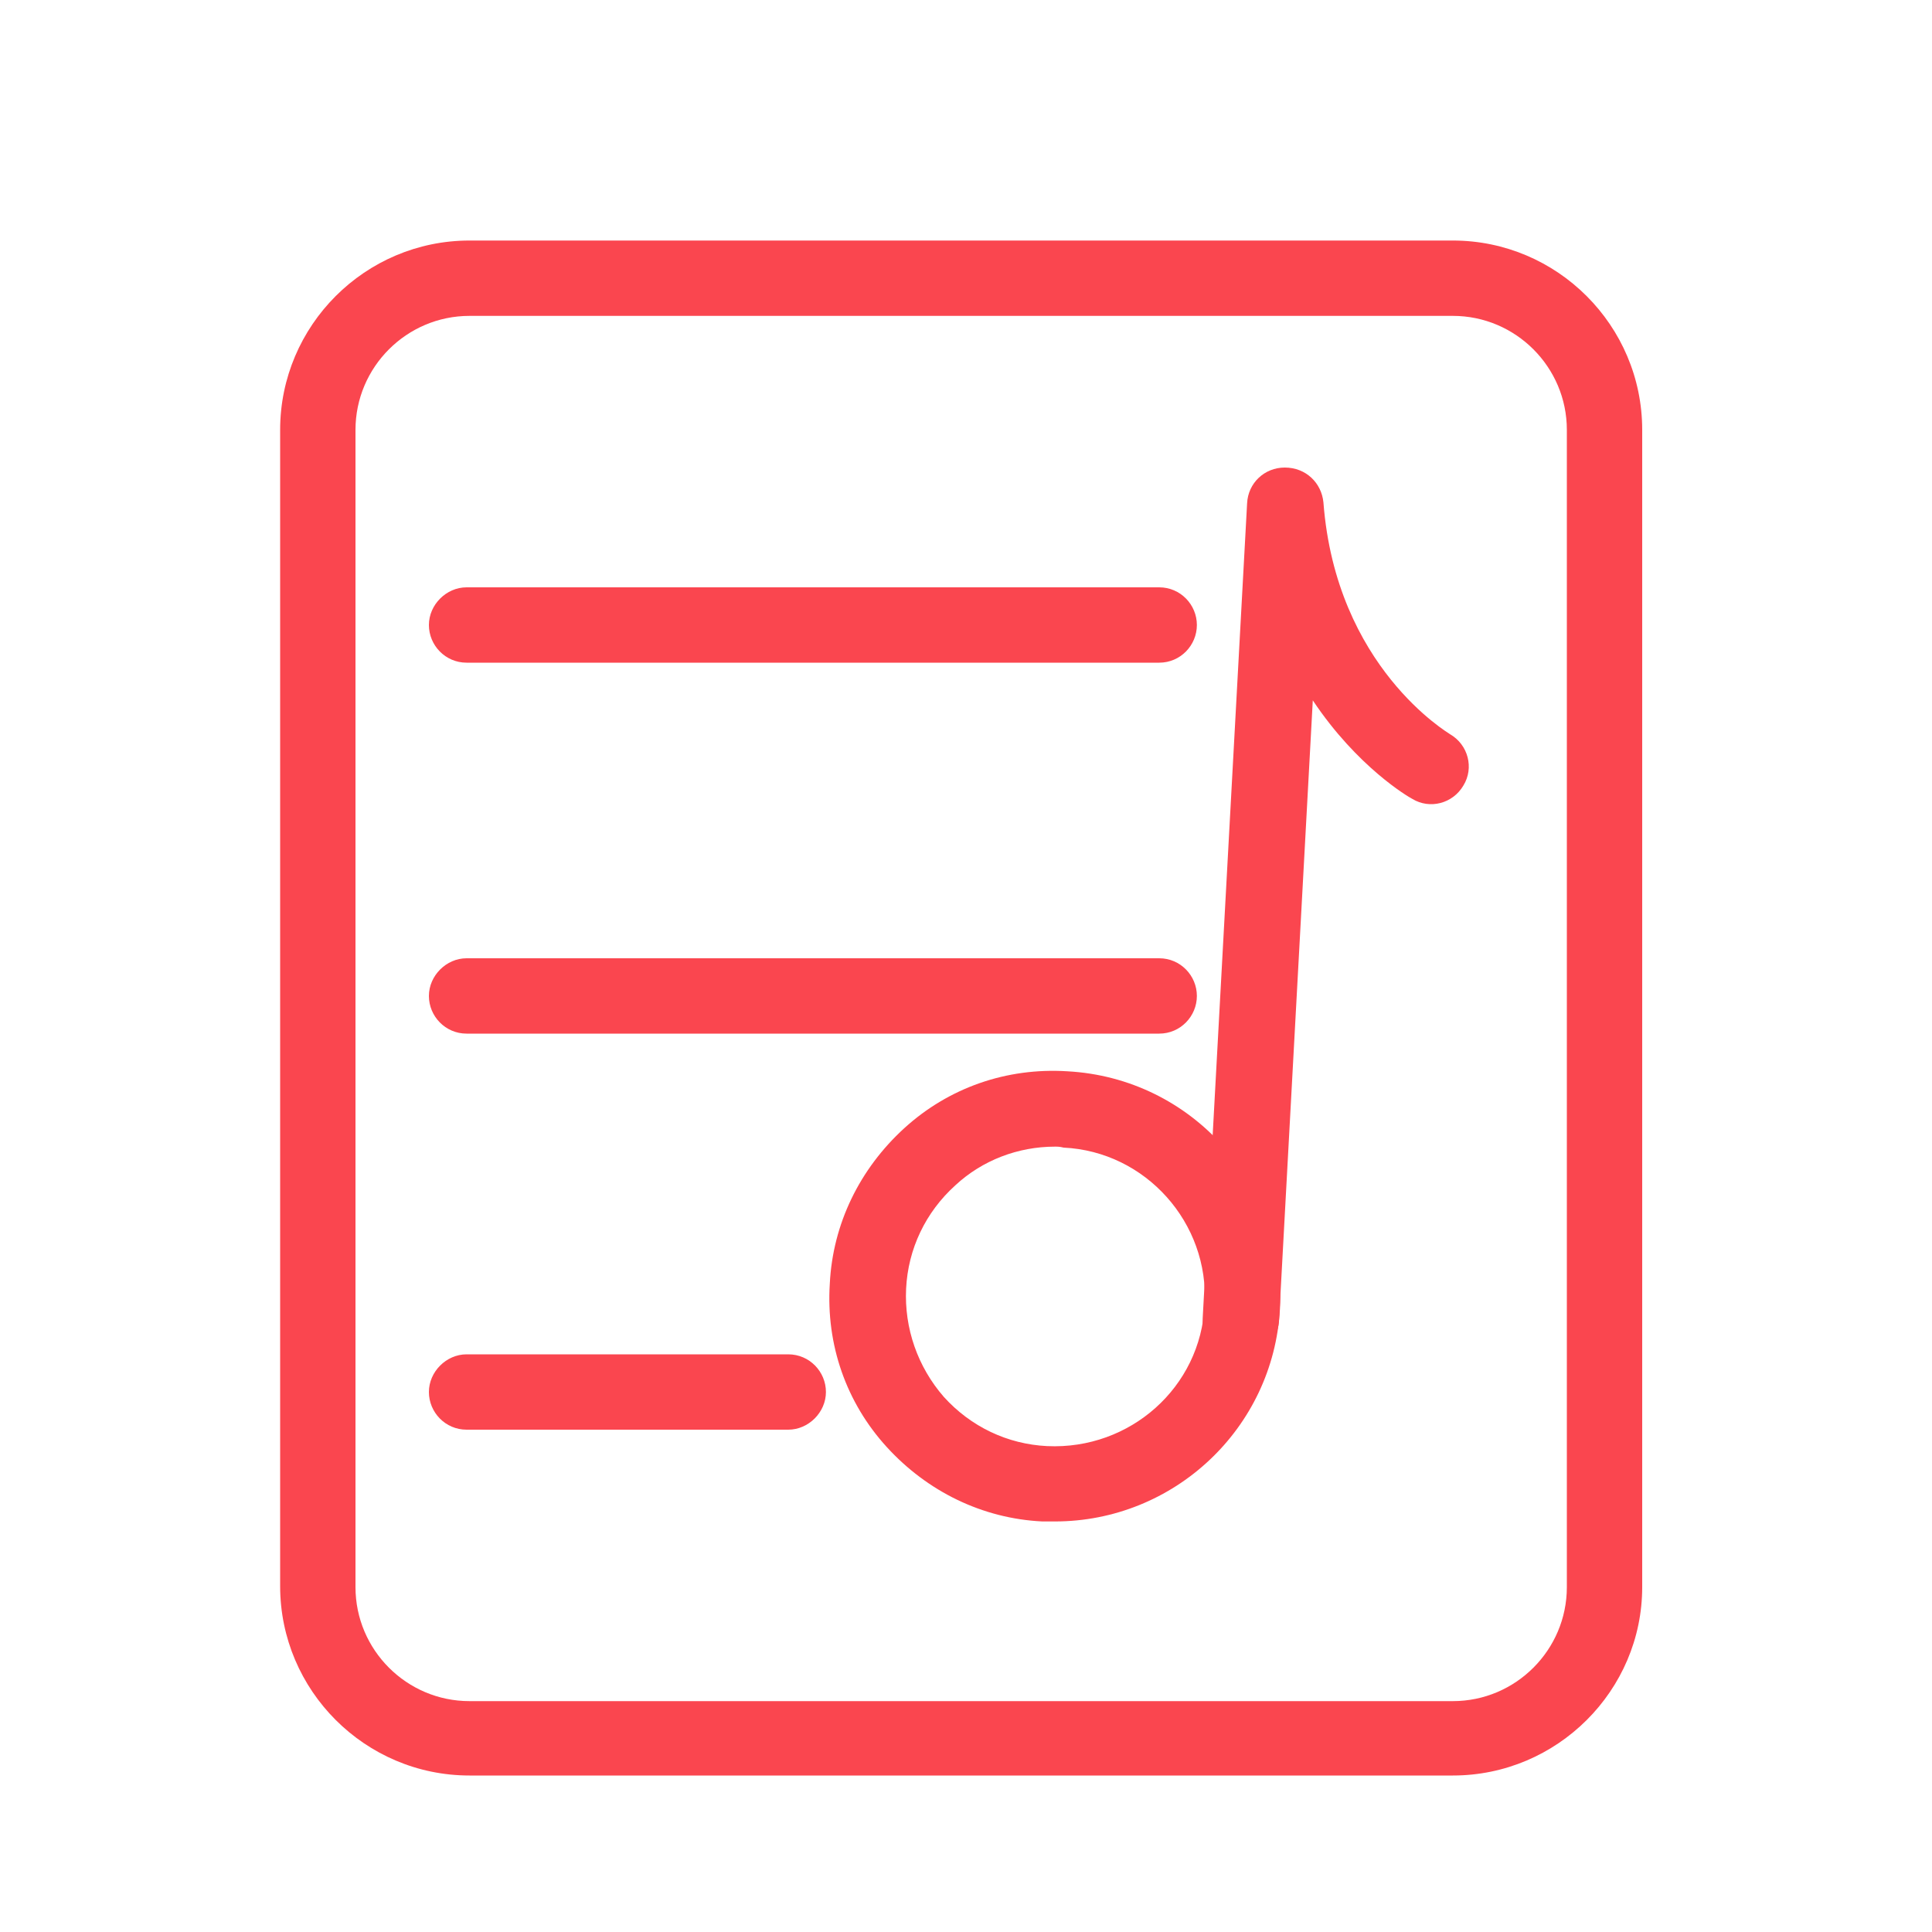
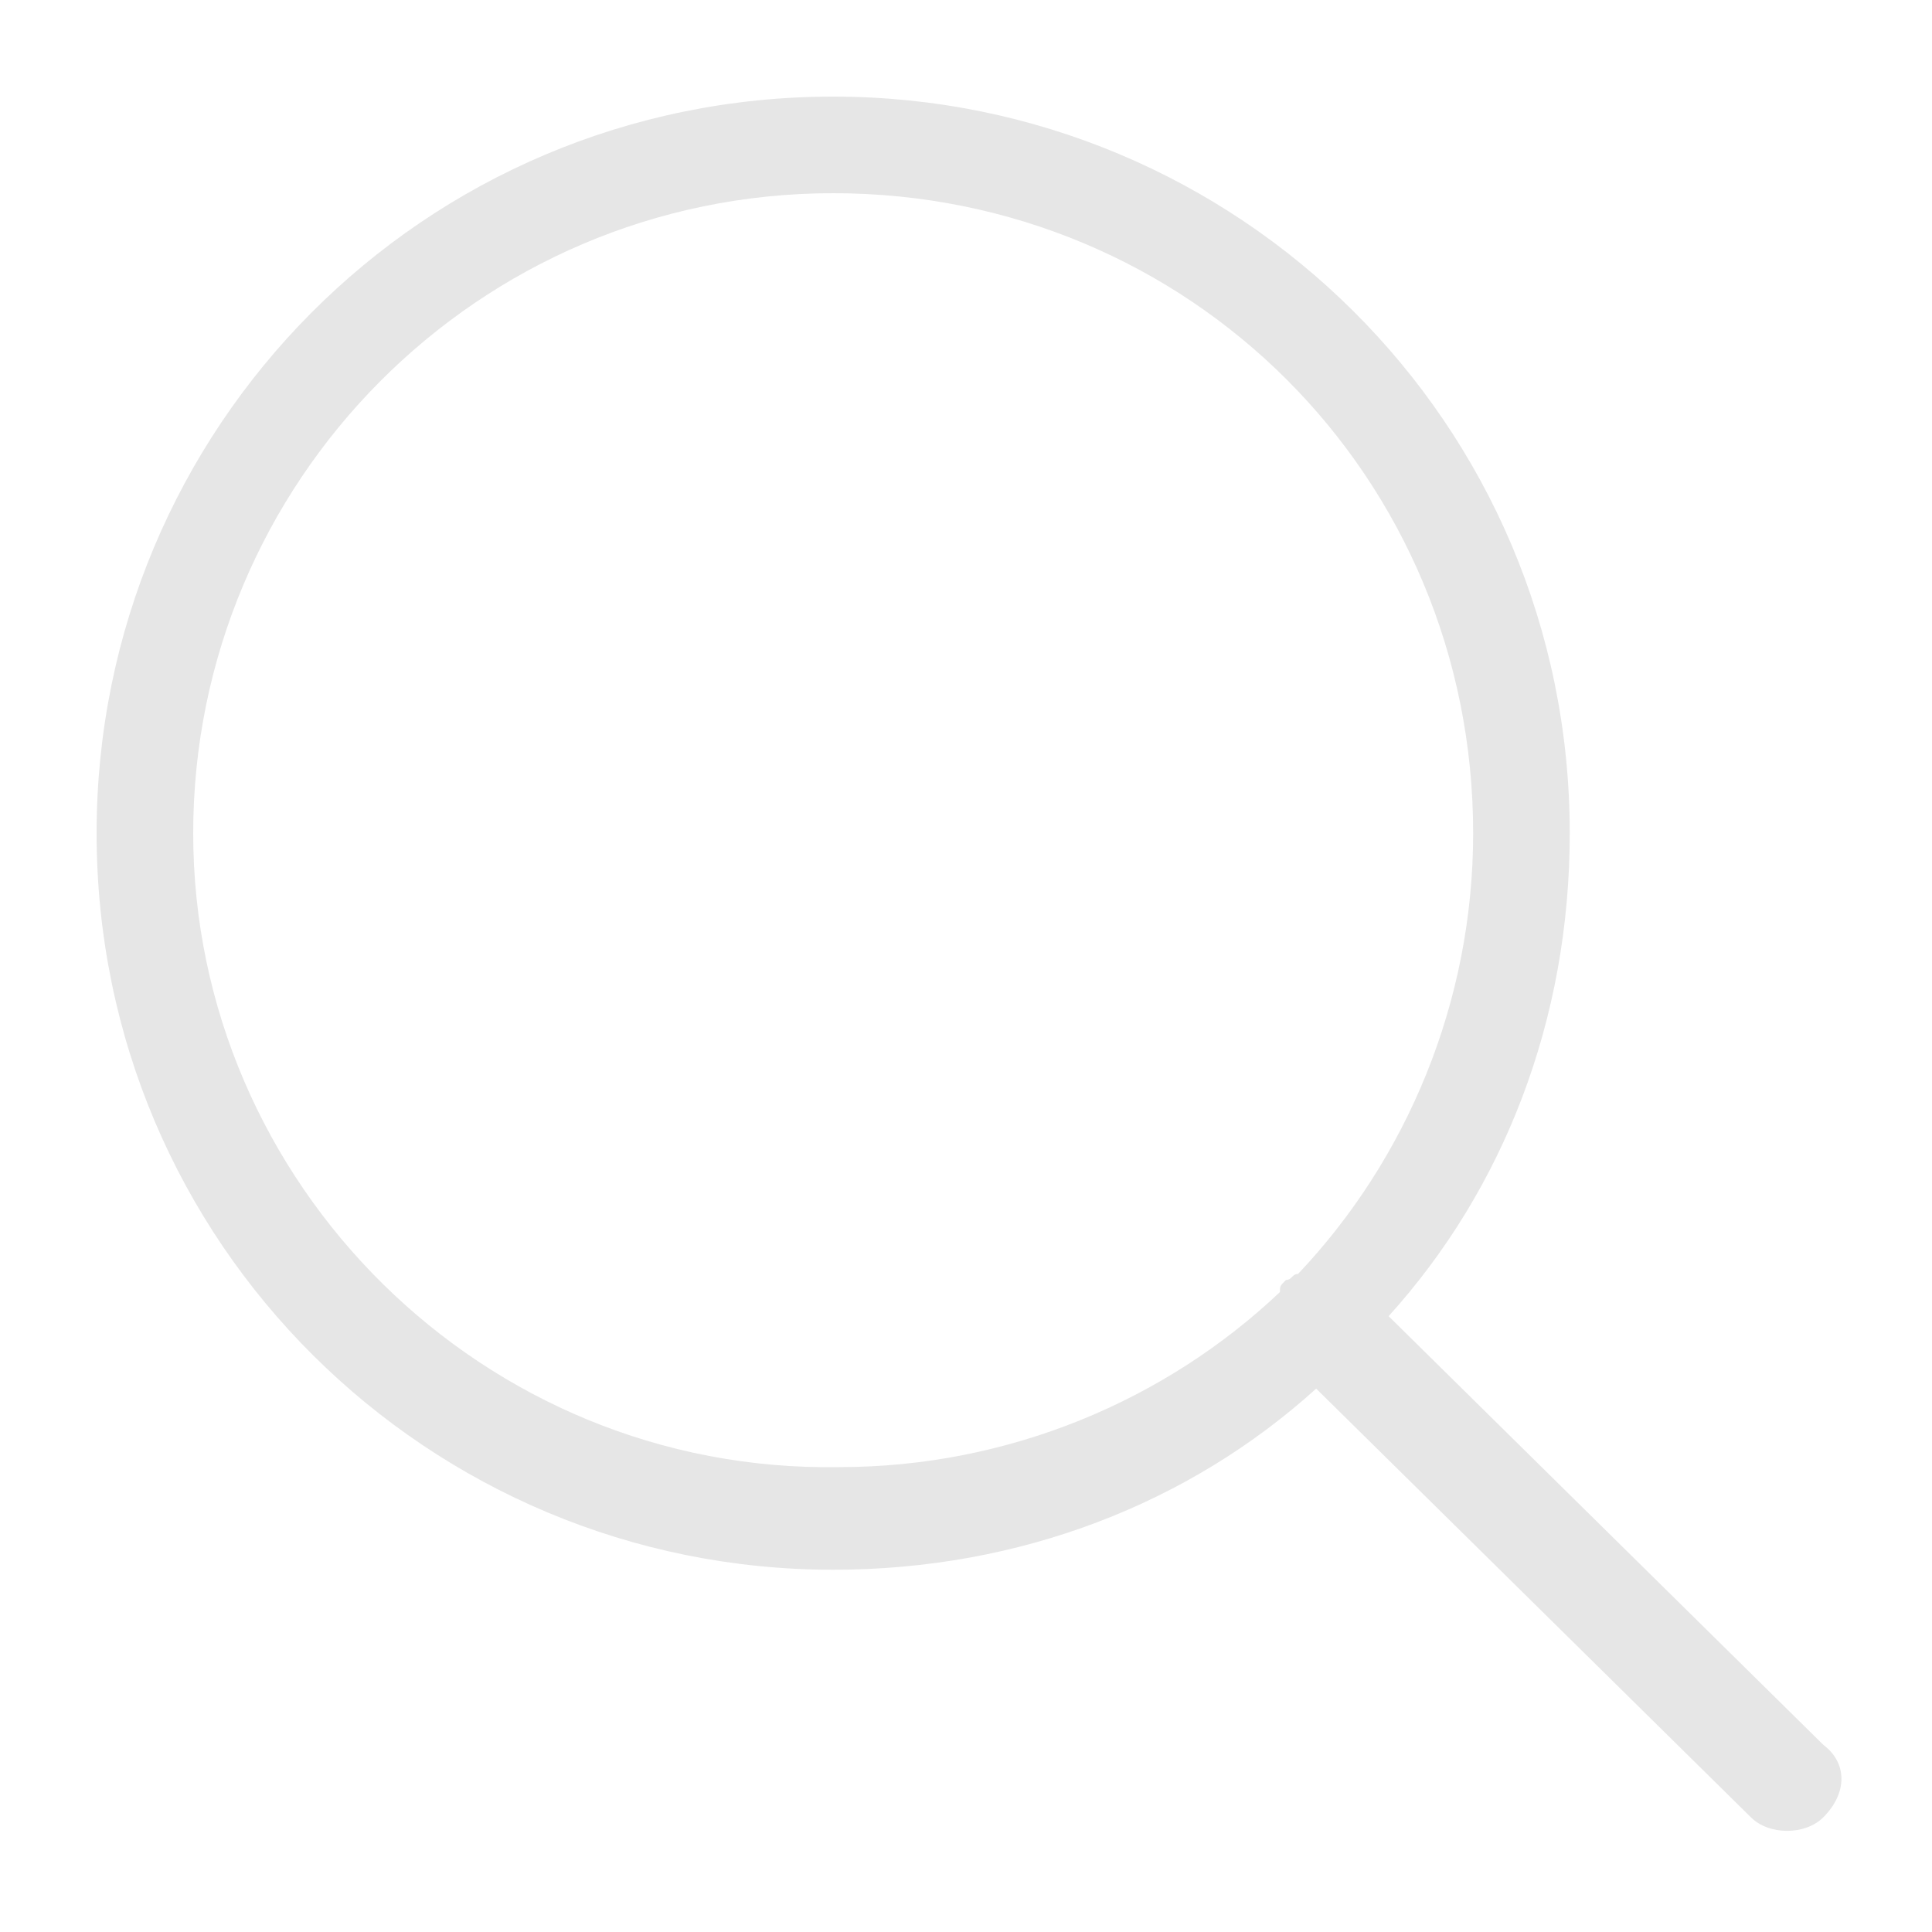
- <svg xmlns="http://www.w3.org/2000/svg" t="1680485971566" class="icon" viewBox="0 0 1024 1024" version="1.1" p-id="7040" width="200" height="200">
-   <path d="M770.048 941.056H248.832c-55.296 0-100.352-45.056-100.352-100.352V227.84c0-55.296 45.056-100.352 100.352-100.352h521.216c55.296 0 100.352 45.056 100.352 100.352v613.376c0 54.784-45.056 99.84-100.352 99.84zM248.832 167.424c-33.28 0-60.416 27.136-60.416 60.416v613.376c0 33.28 27.136 60.416 60.416 60.416h521.216c33.28 0 60.416-27.136 60.416-60.416V227.84c0-33.28-27.136-60.416-60.416-60.416H248.832z" fill="#FA464F" p-id="7041" />
-   <path d="M614.4 351.232H247.296c-11.264 0-19.968-9.216-19.968-19.968s9.216-19.968 19.968-19.968H614.4c11.264 0 19.968 9.216 19.968 19.968s-8.704 19.968-19.968 19.968zM614.4 547.84H247.296c-11.264 0-19.968-9.216-19.968-19.968s9.216-19.968 19.968-19.968H614.4c11.264 0 19.968 9.216 19.968 19.968s-8.704 19.968-19.968 19.968zM417.792 757.76H247.296c-11.264 0-19.968-9.216-19.968-19.968s9.216-19.968 19.968-19.968h170.496c11.264 0 19.968 9.216 19.968 19.968s-9.216 19.968-19.968 19.968zM657.408 719.872h-1.024c-11.264-0.512-19.456-10.24-18.944-20.992l23.552-432.128c0.512-10.752 9.216-18.944 19.968-18.944 11.264 0 19.456 8.192 20.48 18.432 6.656 87.552 66.56 122.368 67.072 122.88 9.728 5.632 12.8 17.92 7.168 27.136-5.632 9.728-17.92 12.8-27.136 7.168-2.048-1.024-29.184-16.896-52.736-52.224l-17.92 329.216c-1.024 11.264-9.728 19.456-20.48 19.456z" fill="#FA464F" p-id="7042" />
-   <path d="M559.104 806.4h-6.656c-31.744-1.536-60.928-15.872-82.432-39.424-21.504-23.552-32.256-54.272-30.208-86.528 1.536-31.744 15.872-60.928 39.424-82.432 23.552-21.504 54.272-32.256 86.528-30.208 66.048 3.584 116.224 59.904 112.64 125.952-3.584 63.488-56.32 112.64-119.296 112.64z m0-198.656c-19.456 0-38.4 7.168-52.736 20.48-15.872 14.336-25.088 33.792-26.112 54.784-1.024 20.992 6.144 41.472 19.968 57.344 14.336 15.872 33.792 25.088 54.784 26.112 44.032 2.048 81.408-31.232 83.456-74.752 2.56-43.52-31.232-81.408-74.752-83.456-2.048-0.512-3.072-0.512-4.608-0.512z" fill="#FA464F" p-id="7043" />
+ <svg xmlns="http://www.w3.org/2000/svg" t="1681290871729" class="icon" viewBox="0 0 1024 1024" version="1.1" p-id="3192" width="200" height="200">
+   <path d="M966.4 924.8l-230.4-227.2c60.8-67.2 96-156.8 96-256 0-217.6-176-390.4-390.4-390.4-217.6 0-390.4 176-390.4 390.4 0 217.6 176 390.4 390.4 390.4 99.2 0 188.8-35.2 256-96l230.4 227.2c9.6 9.6 28.8 9.6 38.4 0C979.2 950.4 979.2 934.4 966.4 924.8zM102.4 441.6c0-185.6 150.4-339.2 339.2-339.2s339.2 150.4 339.2 339.2c0 89.6-35.2 172.8-92.8 233.6-3.2 0-3.2 3.2-6.4 3.2-3.2 3.2-3.2 3.2-3.2 6.4-60.8 57.6-144 92.8-233.6 92.8C256 780.8 102.4 627.2 102.4 441.6z" p-id="3193" fill="#e6e6e6" />
</svg>
